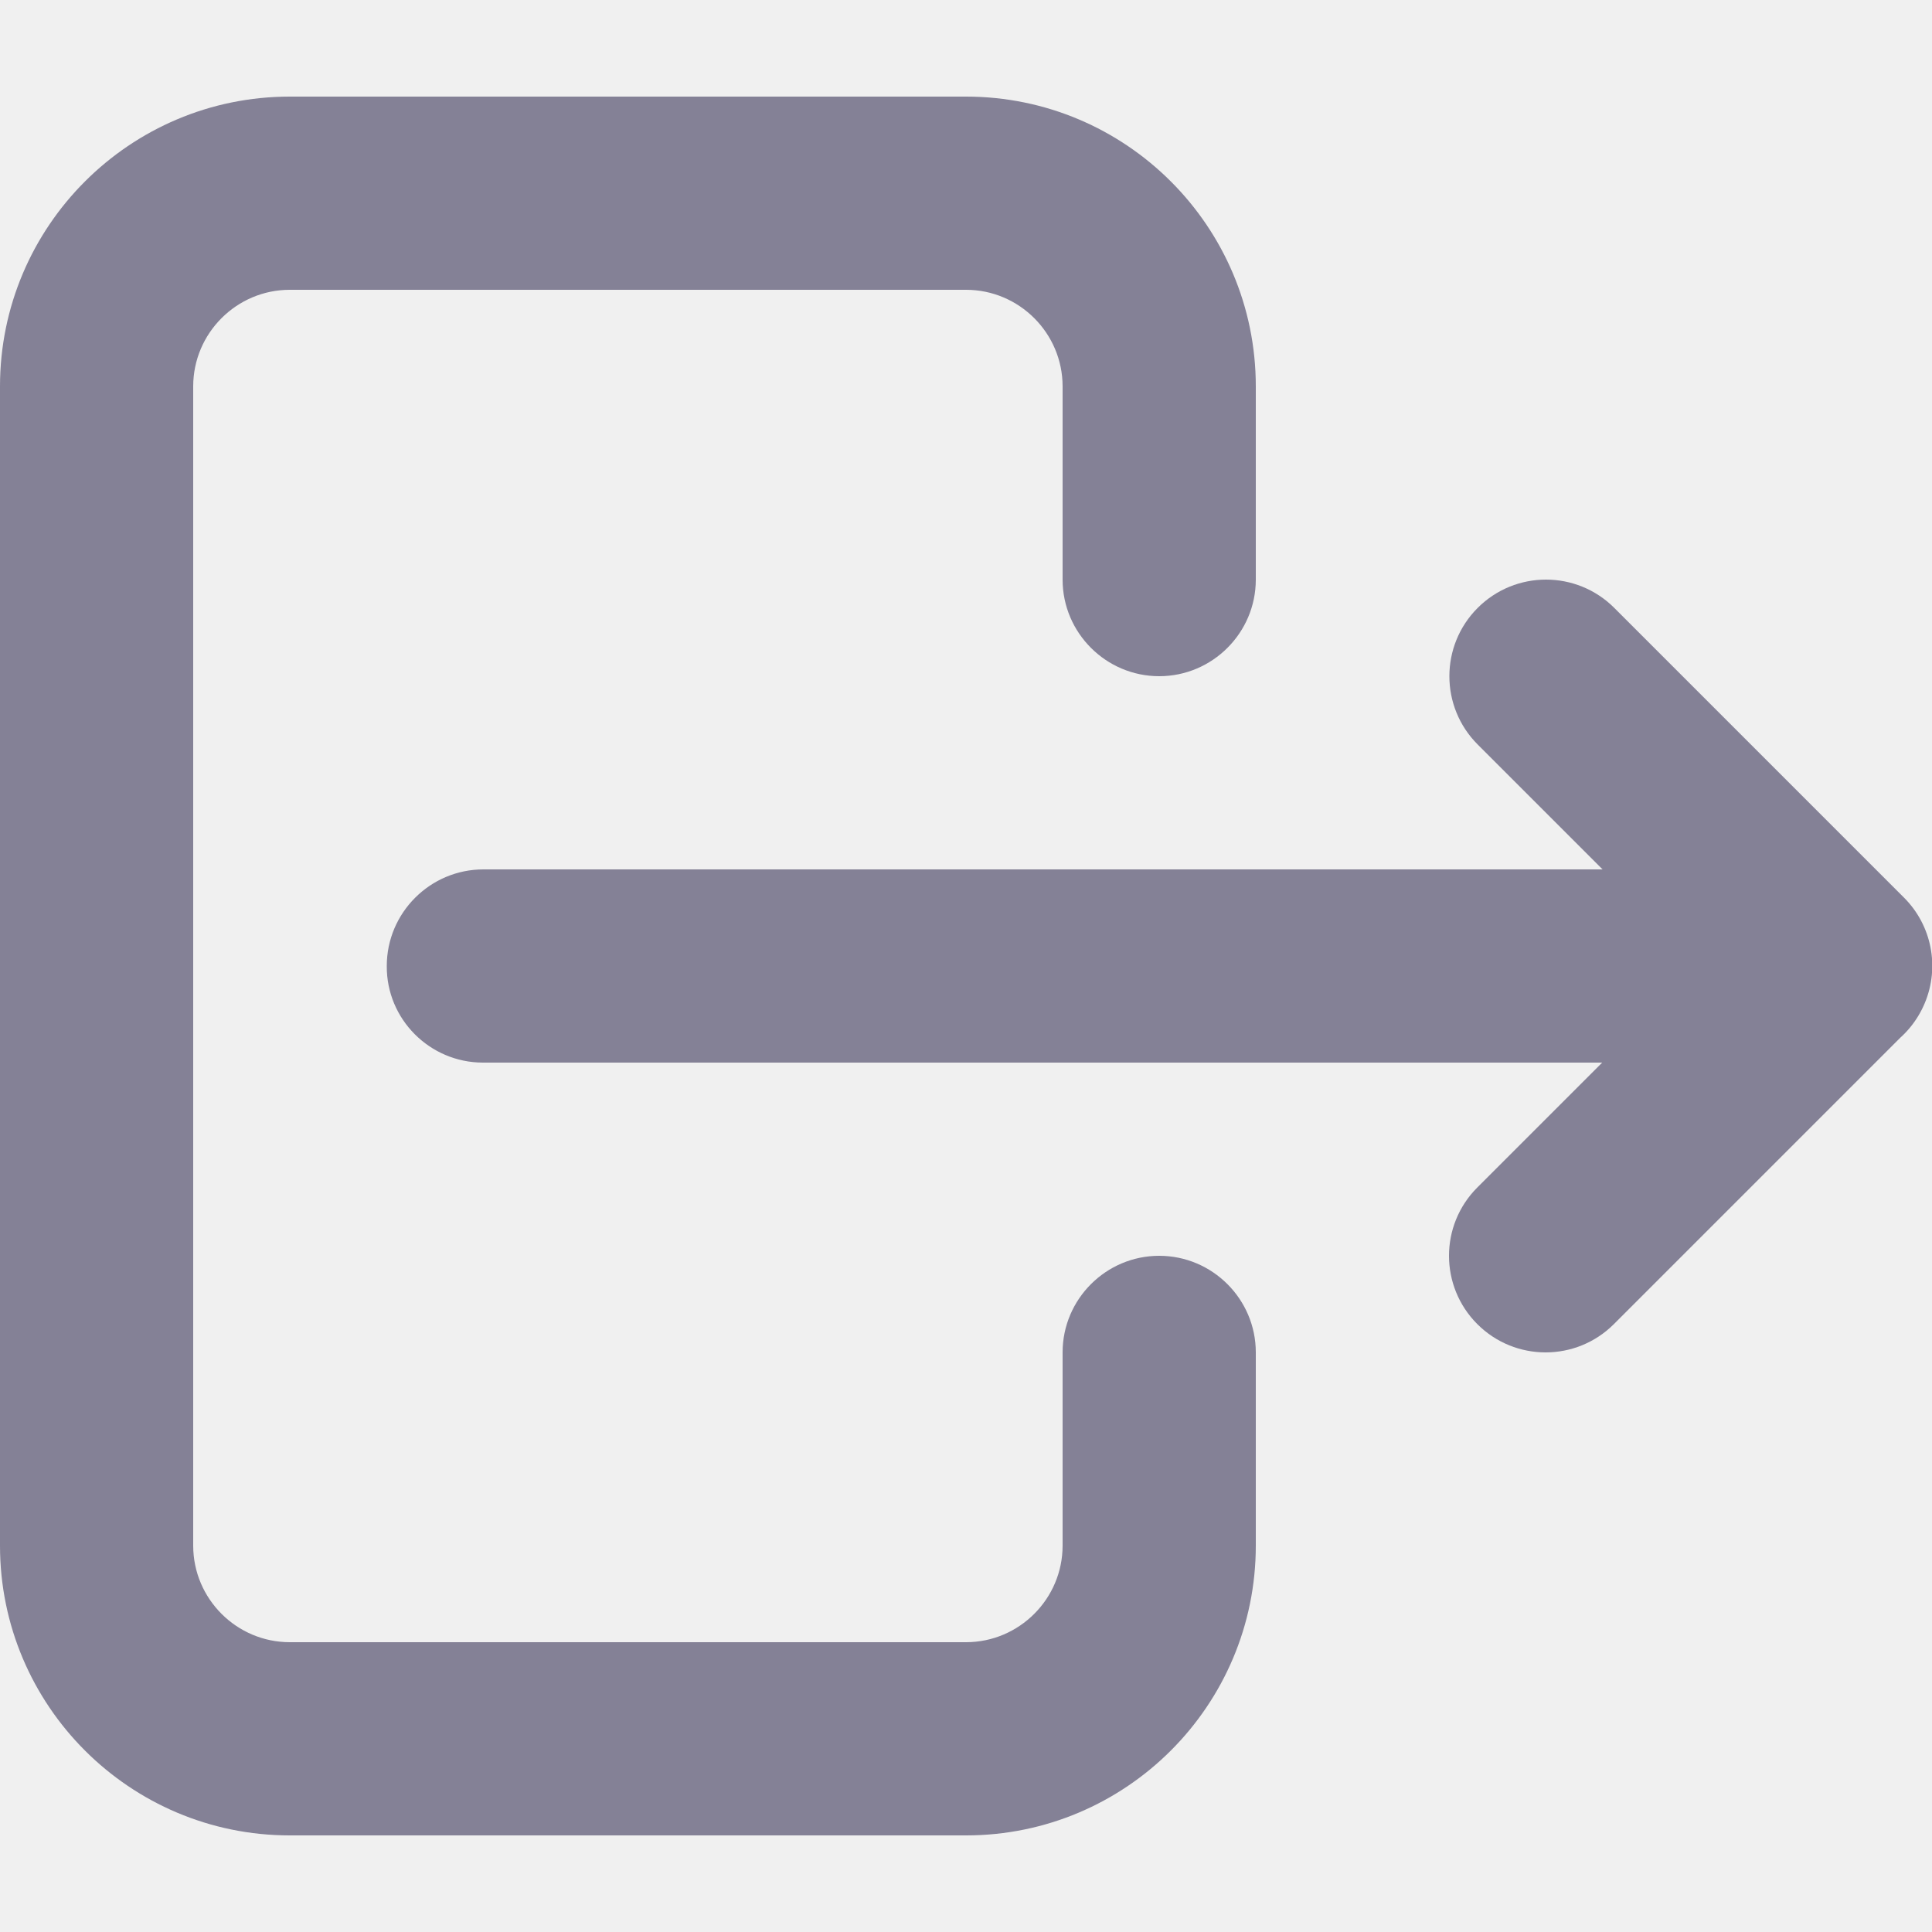
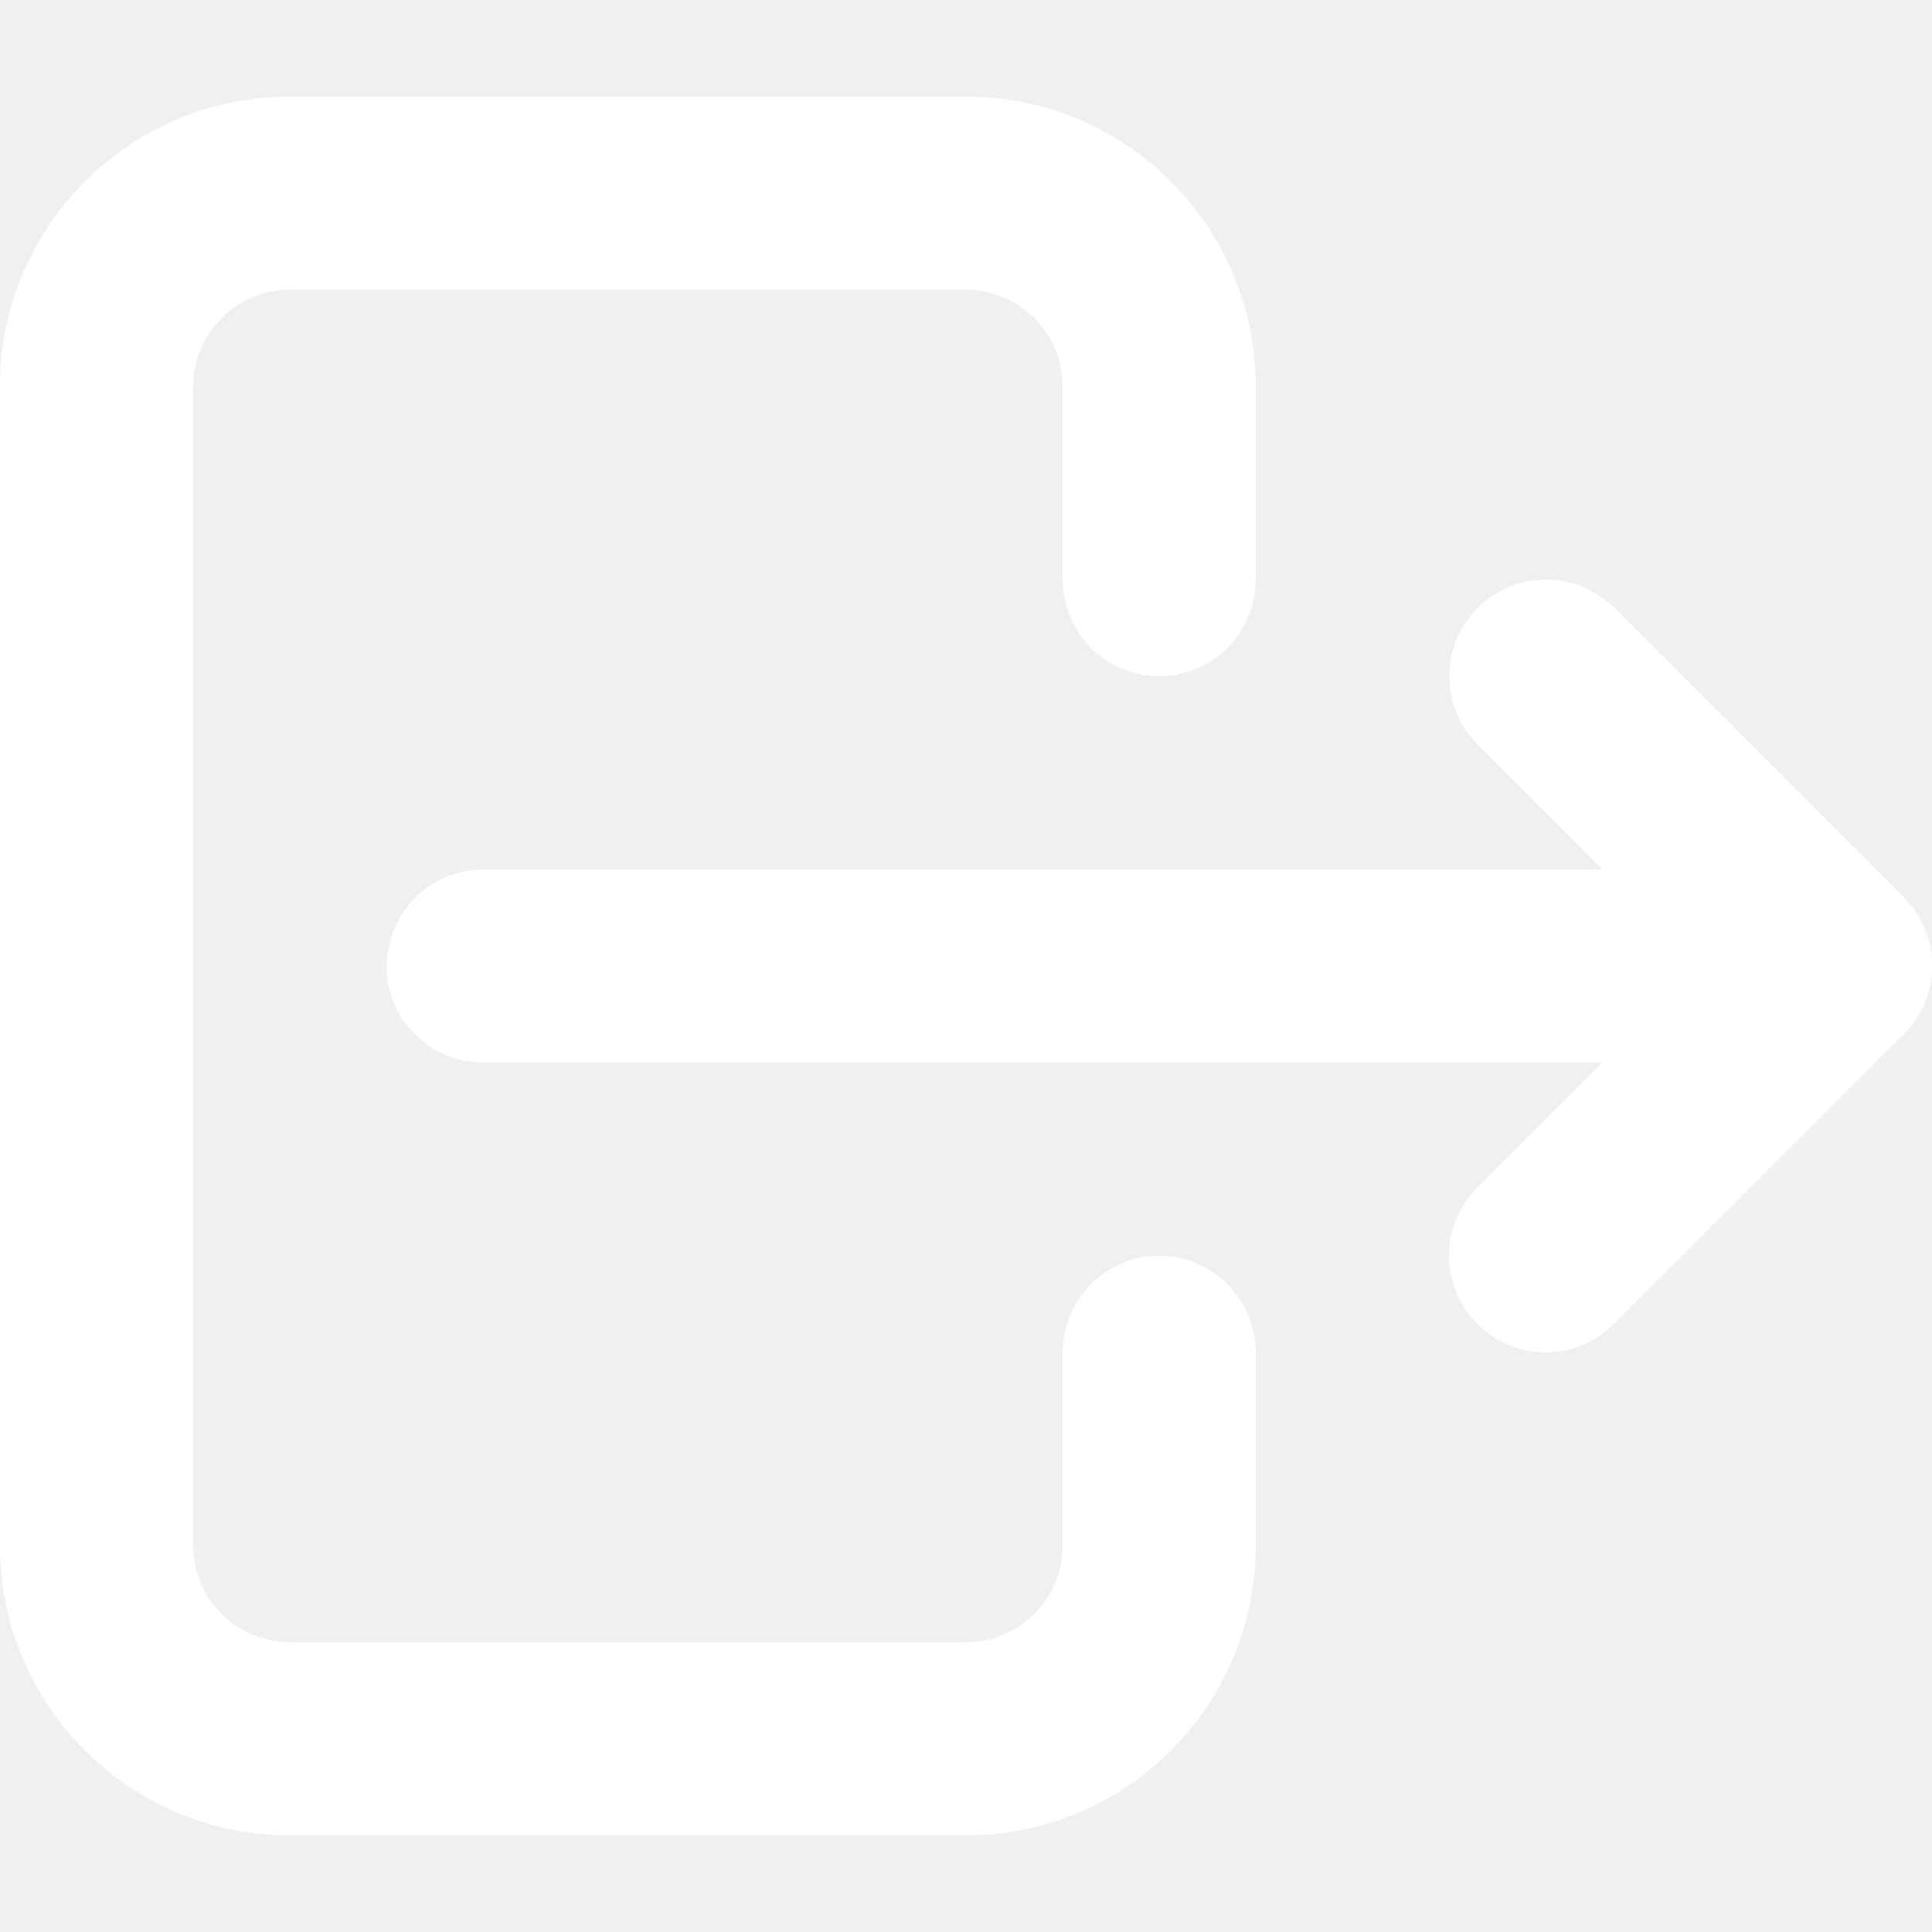
- <svg xmlns="http://www.w3.org/2000/svg" version="1.1" fill="#848196" id="Layer_1" x="0px" y="0px" viewBox="0 0 512 512" style="enable-background:new 0 0 512 512;" xml:space="preserve">
+ <svg xmlns="http://www.w3.org/2000/svg" version="1.1" fill="#ffffff" id="Layer_1" x="0px" y="0px" viewBox="0 0 512 512" style="enable-background:new 0 0 512 512;" xml:space="preserve">
  <g>
    <path d="M332.8,153.6v-51.2c0-42.4-34.4-76.8-76.8-76.8H76.8C34.4,25.6,0,60,0,102.4v307.2c0,42.4,34.4,76.8,76.8,76.8H256   c42.4,0,76.8-34.4,76.8-76.8v-51.2c0-14.1-11.5-25.6-25.6-25.6s-25.6,11.5-25.6,25.6v51.2c0,14.1-11.5,25.6-25.6,25.6H76.8   c-14.1,0-25.6-11.5-25.6-25.6V102.4c0-14.1,11.5-25.6,25.6-25.6H256c14.1,0,25.6,11.5,25.6,25.6v51.2c0,14.1,11.5,25.6,25.6,25.6   S332.8,167.7,332.8,153.6z" />
    <path d="M128,281.6h358.4c10.4,0,19.7-6.2,23.7-15.8c4-9.6,1.8-20.6-5.5-27.9l-76.8-76.8c-10-10-26.2-10-36.2,0   c-10,10-10,26.2,0,36.2l33.1,33.1l-296.6,0c-14.1,0-25.6,11.5-25.6,25.6C102.4,270.1,113.9,281.6,128,281.6L128,281.6z    M427.7,350.9l76.8-76.8c10-10,10-26.2,0-36.2s-26.2-10-36.2,0l-76.8,76.8c-10,10-10,26.2,0,36.2   C401.5,360.9,417.7,360.9,427.7,350.9z" />
  </g>
</svg>
